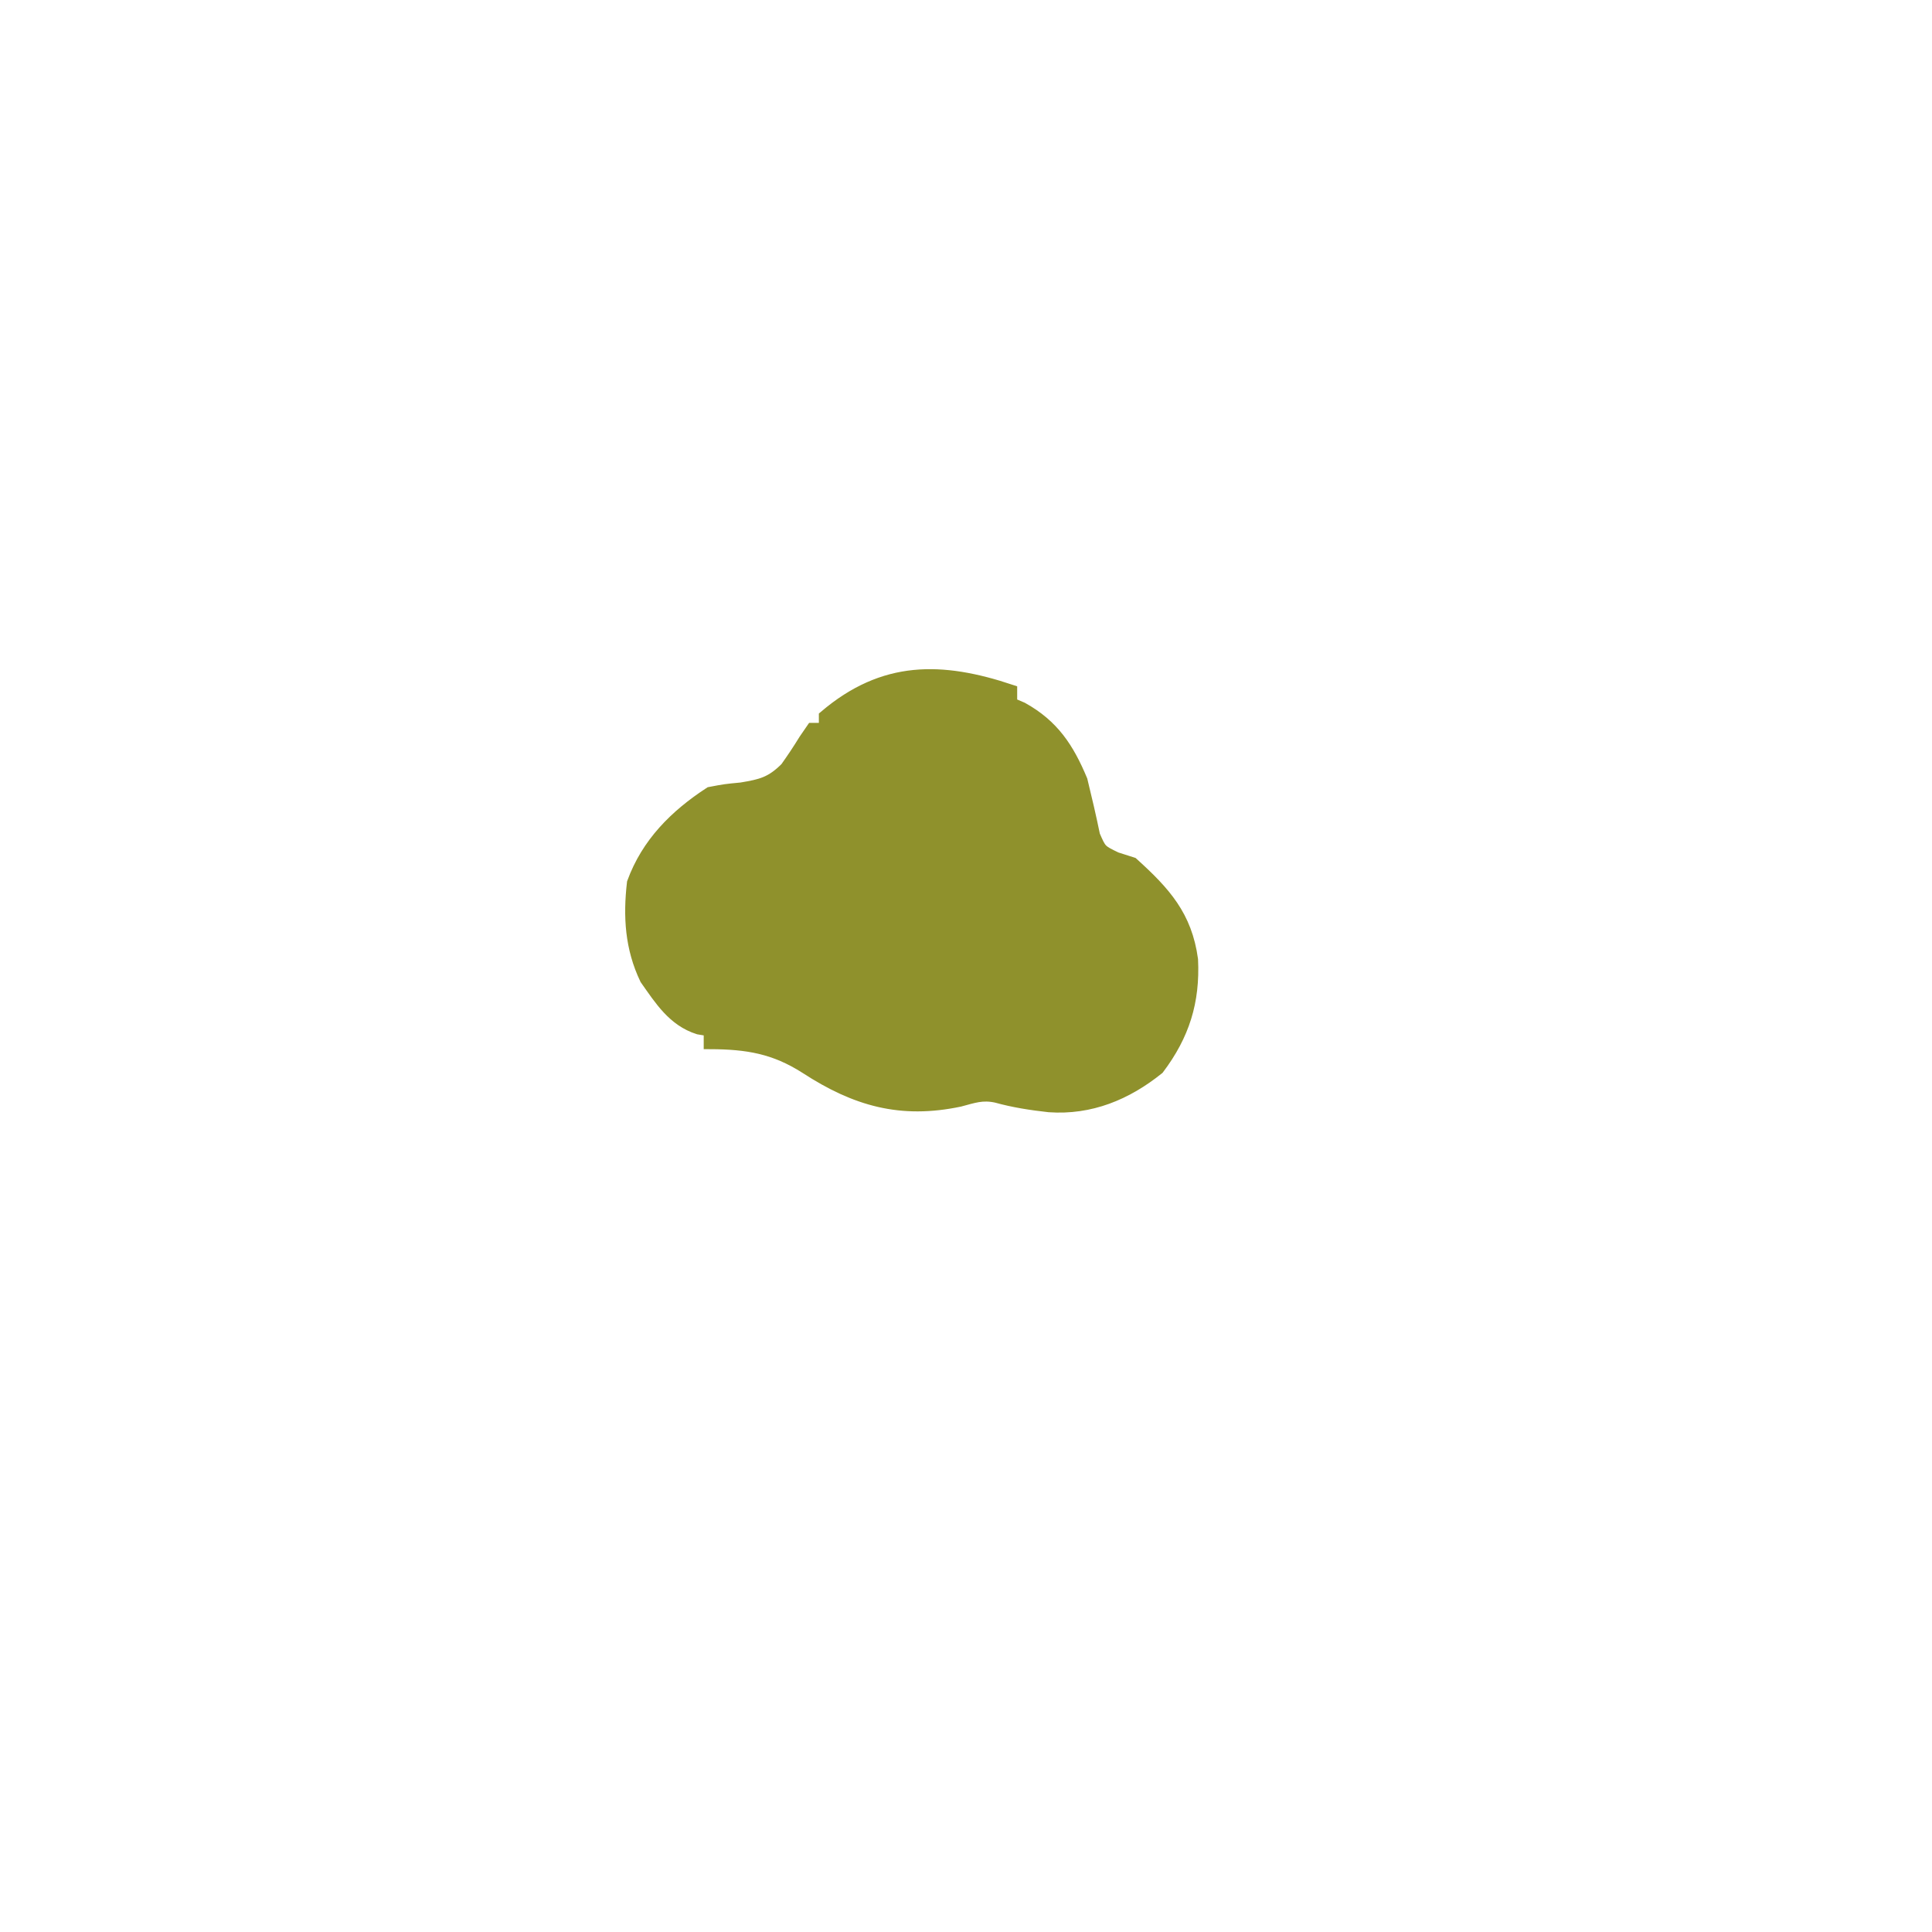
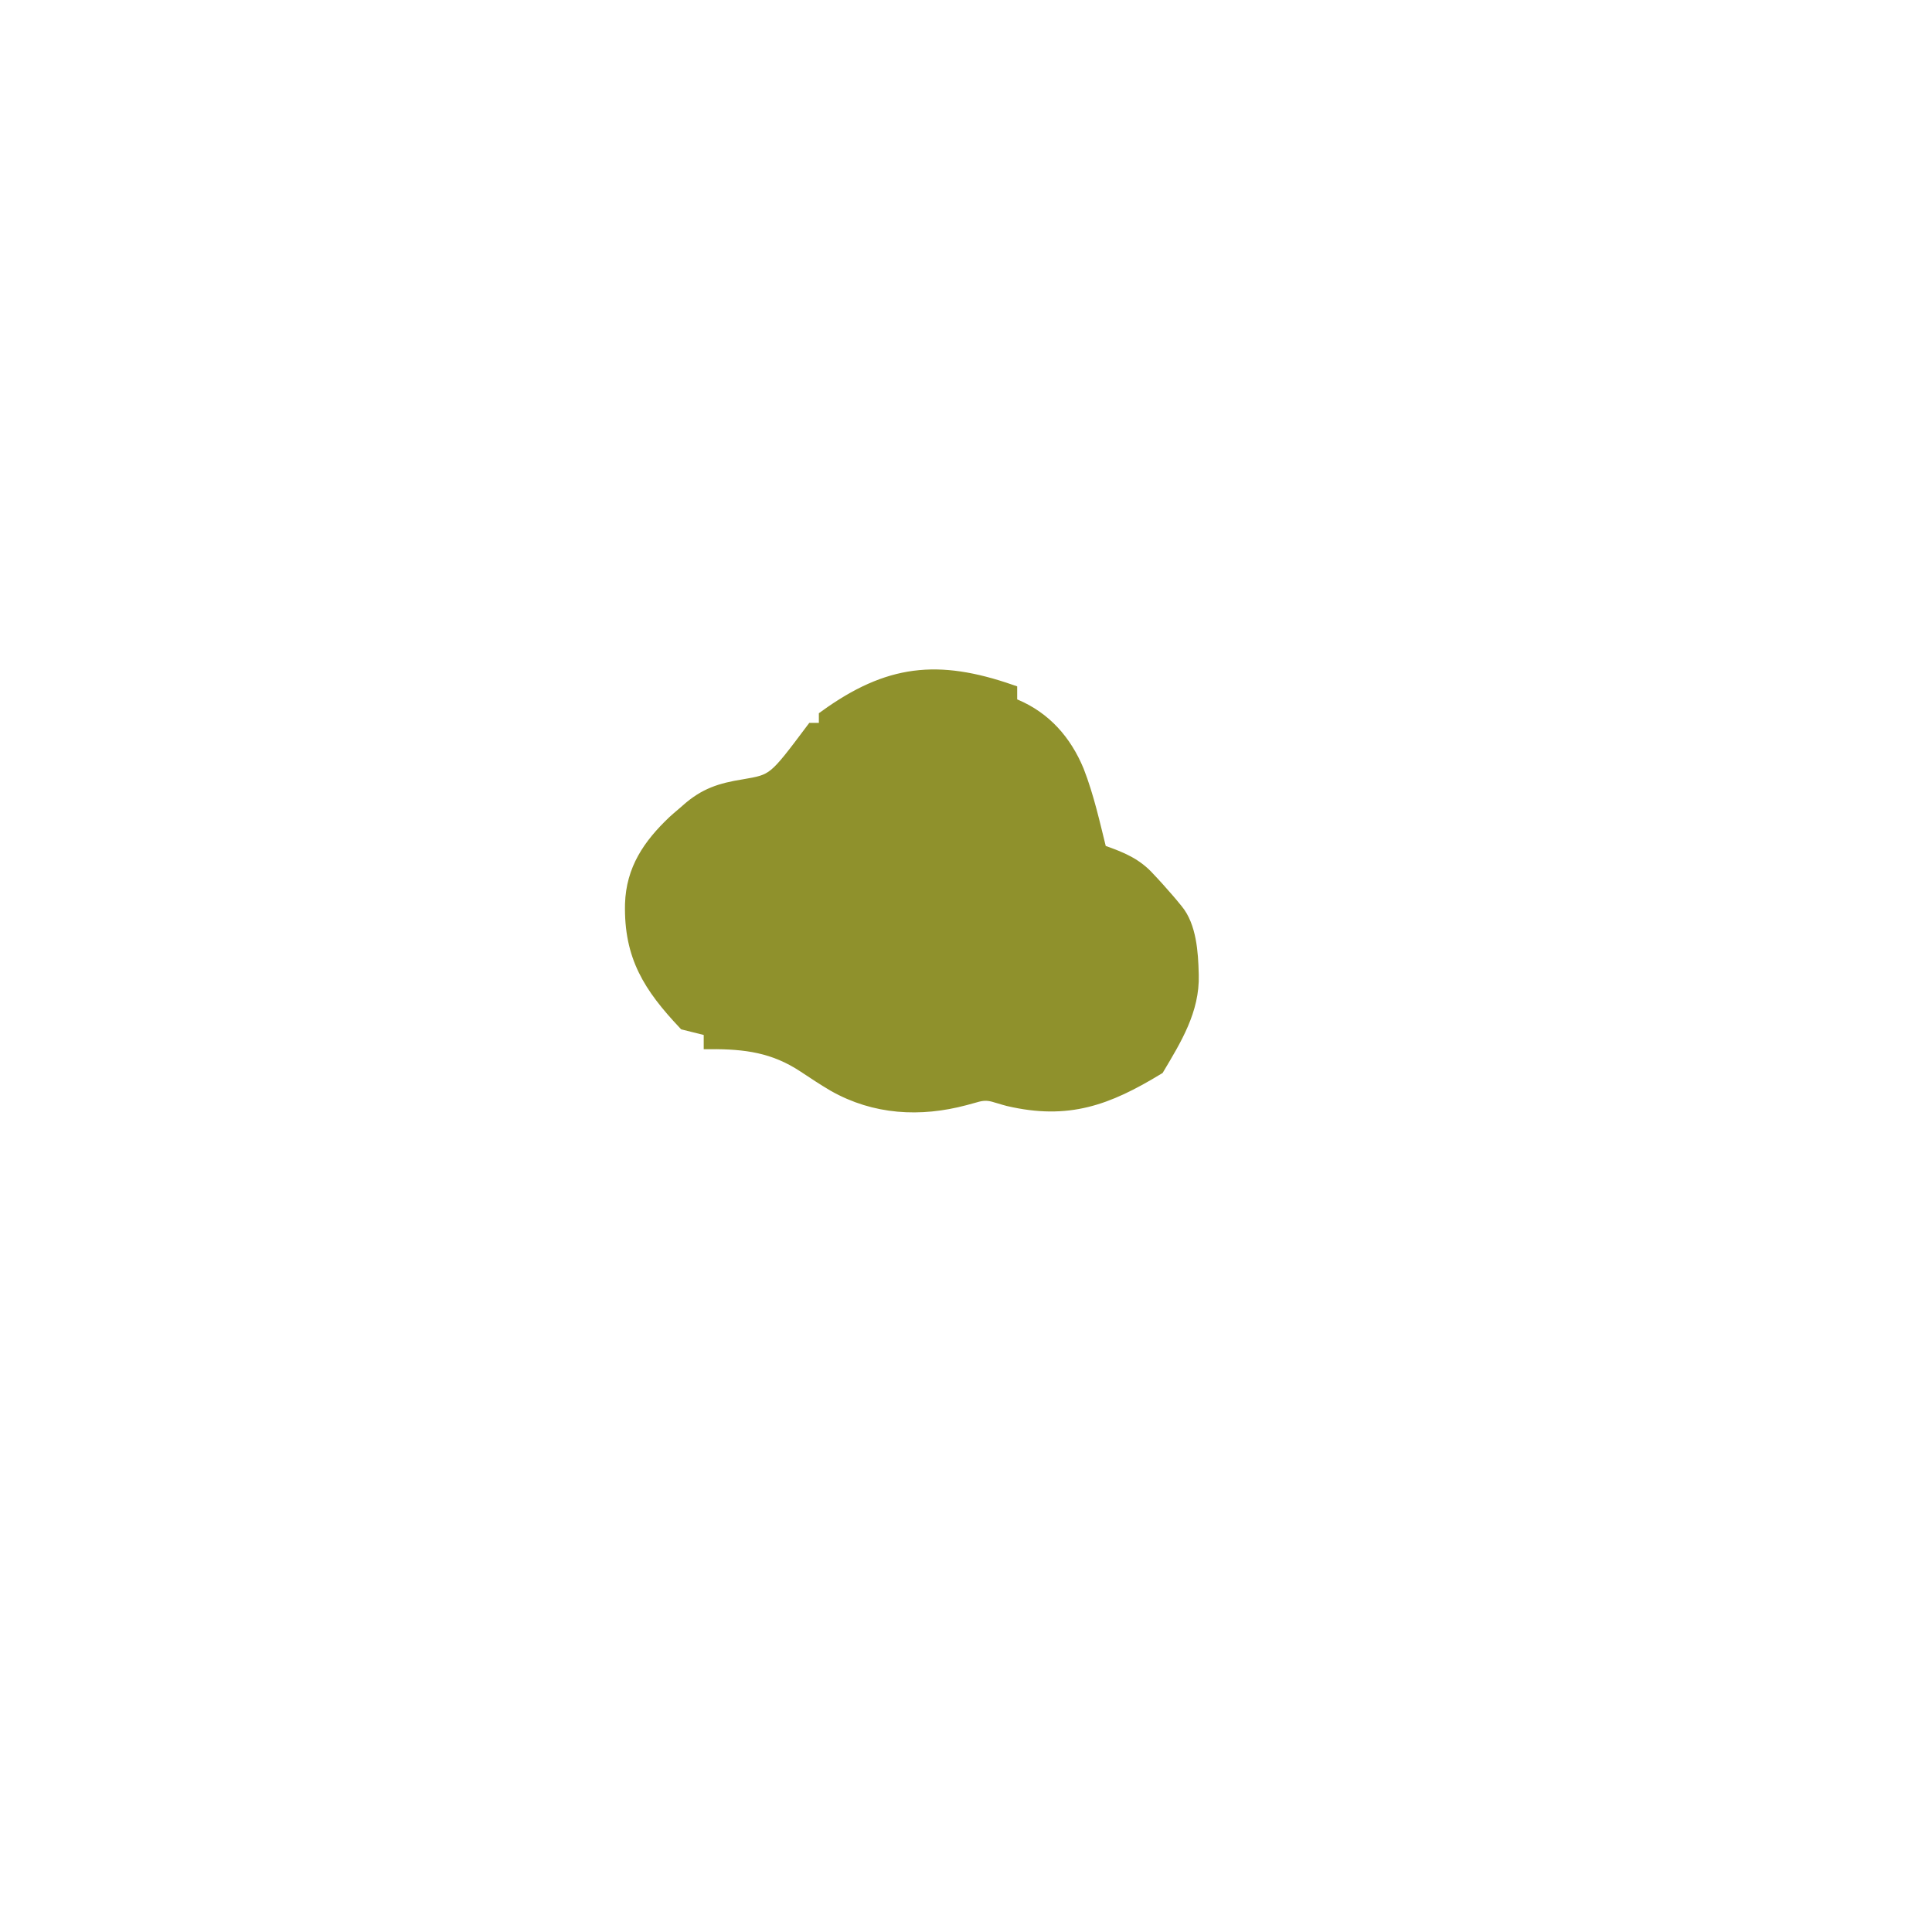
<svg xmlns="http://www.w3.org/2000/svg" data-engine="binary-alpha-mono" width="302" height="302" viewBox="0 0 302 302">
-   <path d="M0 0 C0 0.66 0 1.32 0 2 C0.578 2.248 1.155 2.495 1.75 2.75 C6.571 5.429 8.901 8.981 11 14 C11.7 16.863 12.369 19.722 12.961 22.609 C14 25 14 25 16.438 26.18 C16.86 26.315 16.86 26.315 19 27 C24.036 31.556 27.351 35.237 28.273 42.008 C28.587 48.545 26.958 53.75 23 59 C18.034 62.989 12.426 65.311 5.996 64.859 C3.192 64.549 0.47 64.131 -2.25 63.375 C-4.463 62.901 -5.819 63.421 -8 64 C-17.183 65.929 -24.196 63.944 -32 58.875 C-36.925 55.717 -41.211 55.025 -47 55 C-47 54.34 -47 53.68 -47 53 C-47.596 52.901 -48.191 52.801 -48.805 52.699 C-52.694 51.46 -54.715 48.246 -57 45 C-59.314 40.161 -59.608 35.279 -59 30 C-56.765 23.884 -52.406 19.525 -47 16 C-44.633 15.551 -44.633 15.551 -42.125 15.312 C-38.921 14.778 -37.411 14.409 -35.086 12.098 C-34.06 10.659 -33.079 9.187 -32.156 7.68 C-31.775 7.125 -31.393 6.571 -31 6 C-30.34 6 -29.68 6 -29 6 C-29 5.34 -29 4.68 -29 4 C-19.828 -3.797 -10.822 -3.607 0 0 Z " fill="#8F912C" transform="translate(158,108)" stroke="#8F912C" stroke-width="2" />
+   <path d="M0 0 C0 0.66 0 1.32 0 2 C0.242 2.098 0.485 2.196 0.734 2.297 C5.378 4.269 8.528 7.87 10.45 12.498 C12.021 16.517 12.962 20.82 14 25 C14.138 25.048 14.275 25.096 14.417 25.146 C17.265 26.154 19.578 27.079 21.625 29.375 C21.832 29.596 22.039 29.817 22.247 30.037 C22.753 30.579 23.245 31.132 23.732 31.692 C23.984 31.981 24.238 32.269 24.493 32.556 C24.86 32.972 25.215 33.396 25.562 33.828 C25.682 33.978 25.805 34.127 25.929 34.274 C28.028 36.797 28.297 40.96 28.375 44.125 C28.376 44.171 28.376 44.171 28.384 44.406 C28.539 49.872 25.716 54.434 23 59 C15.066 63.821 8.935 66.078 -0.358 63.917 C-0.818 63.799 -1.27 63.668 -1.723 63.526 C-1.899 63.475 -2.074 63.425 -2.25 63.375 C-2.377 63.336 -2.504 63.298 -2.636 63.258 C-3.732 62.966 -4.524 63.032 -5.605 63.356 C-6.039 63.486 -6.478 63.599 -6.916 63.715 C-7.006 63.739 -7.096 63.764 -7.189 63.789 C-14.157 65.647 -21.243 65.269 -27.628 61.653 C-29.224 60.718 -30.768 59.692 -32.308 58.671 C-36.992 55.566 -41.46 54.975 -47 55 C-47 54.34 -47 53.68 -47 53 C-48.32 52.67 -49.64 52.34 -51 52 C-56.439 46.219 -59.481 41.501 -59.303 33.326 C-59.133 27.917 -56.529 24.111 -52.682 20.454 C-52.258 20.064 -51.821 19.691 -51.379 19.32 C-51.109 19.092 -50.844 18.862 -50.581 18.627 C-47.827 16.175 -45.367 15.387 -41.75 14.812 C-37 14 -37 14 -31 6 C-30.34 6 -29.68 6 -29 6 C-29 5.34 -29 4.68 -29 4 C-19.114 -3.14 -11.405 -3.949 0 0 Z " fill="#8F912C" transform="translate(158,108)" stroke="#8F912C" stroke-width="2" />
</svg>
